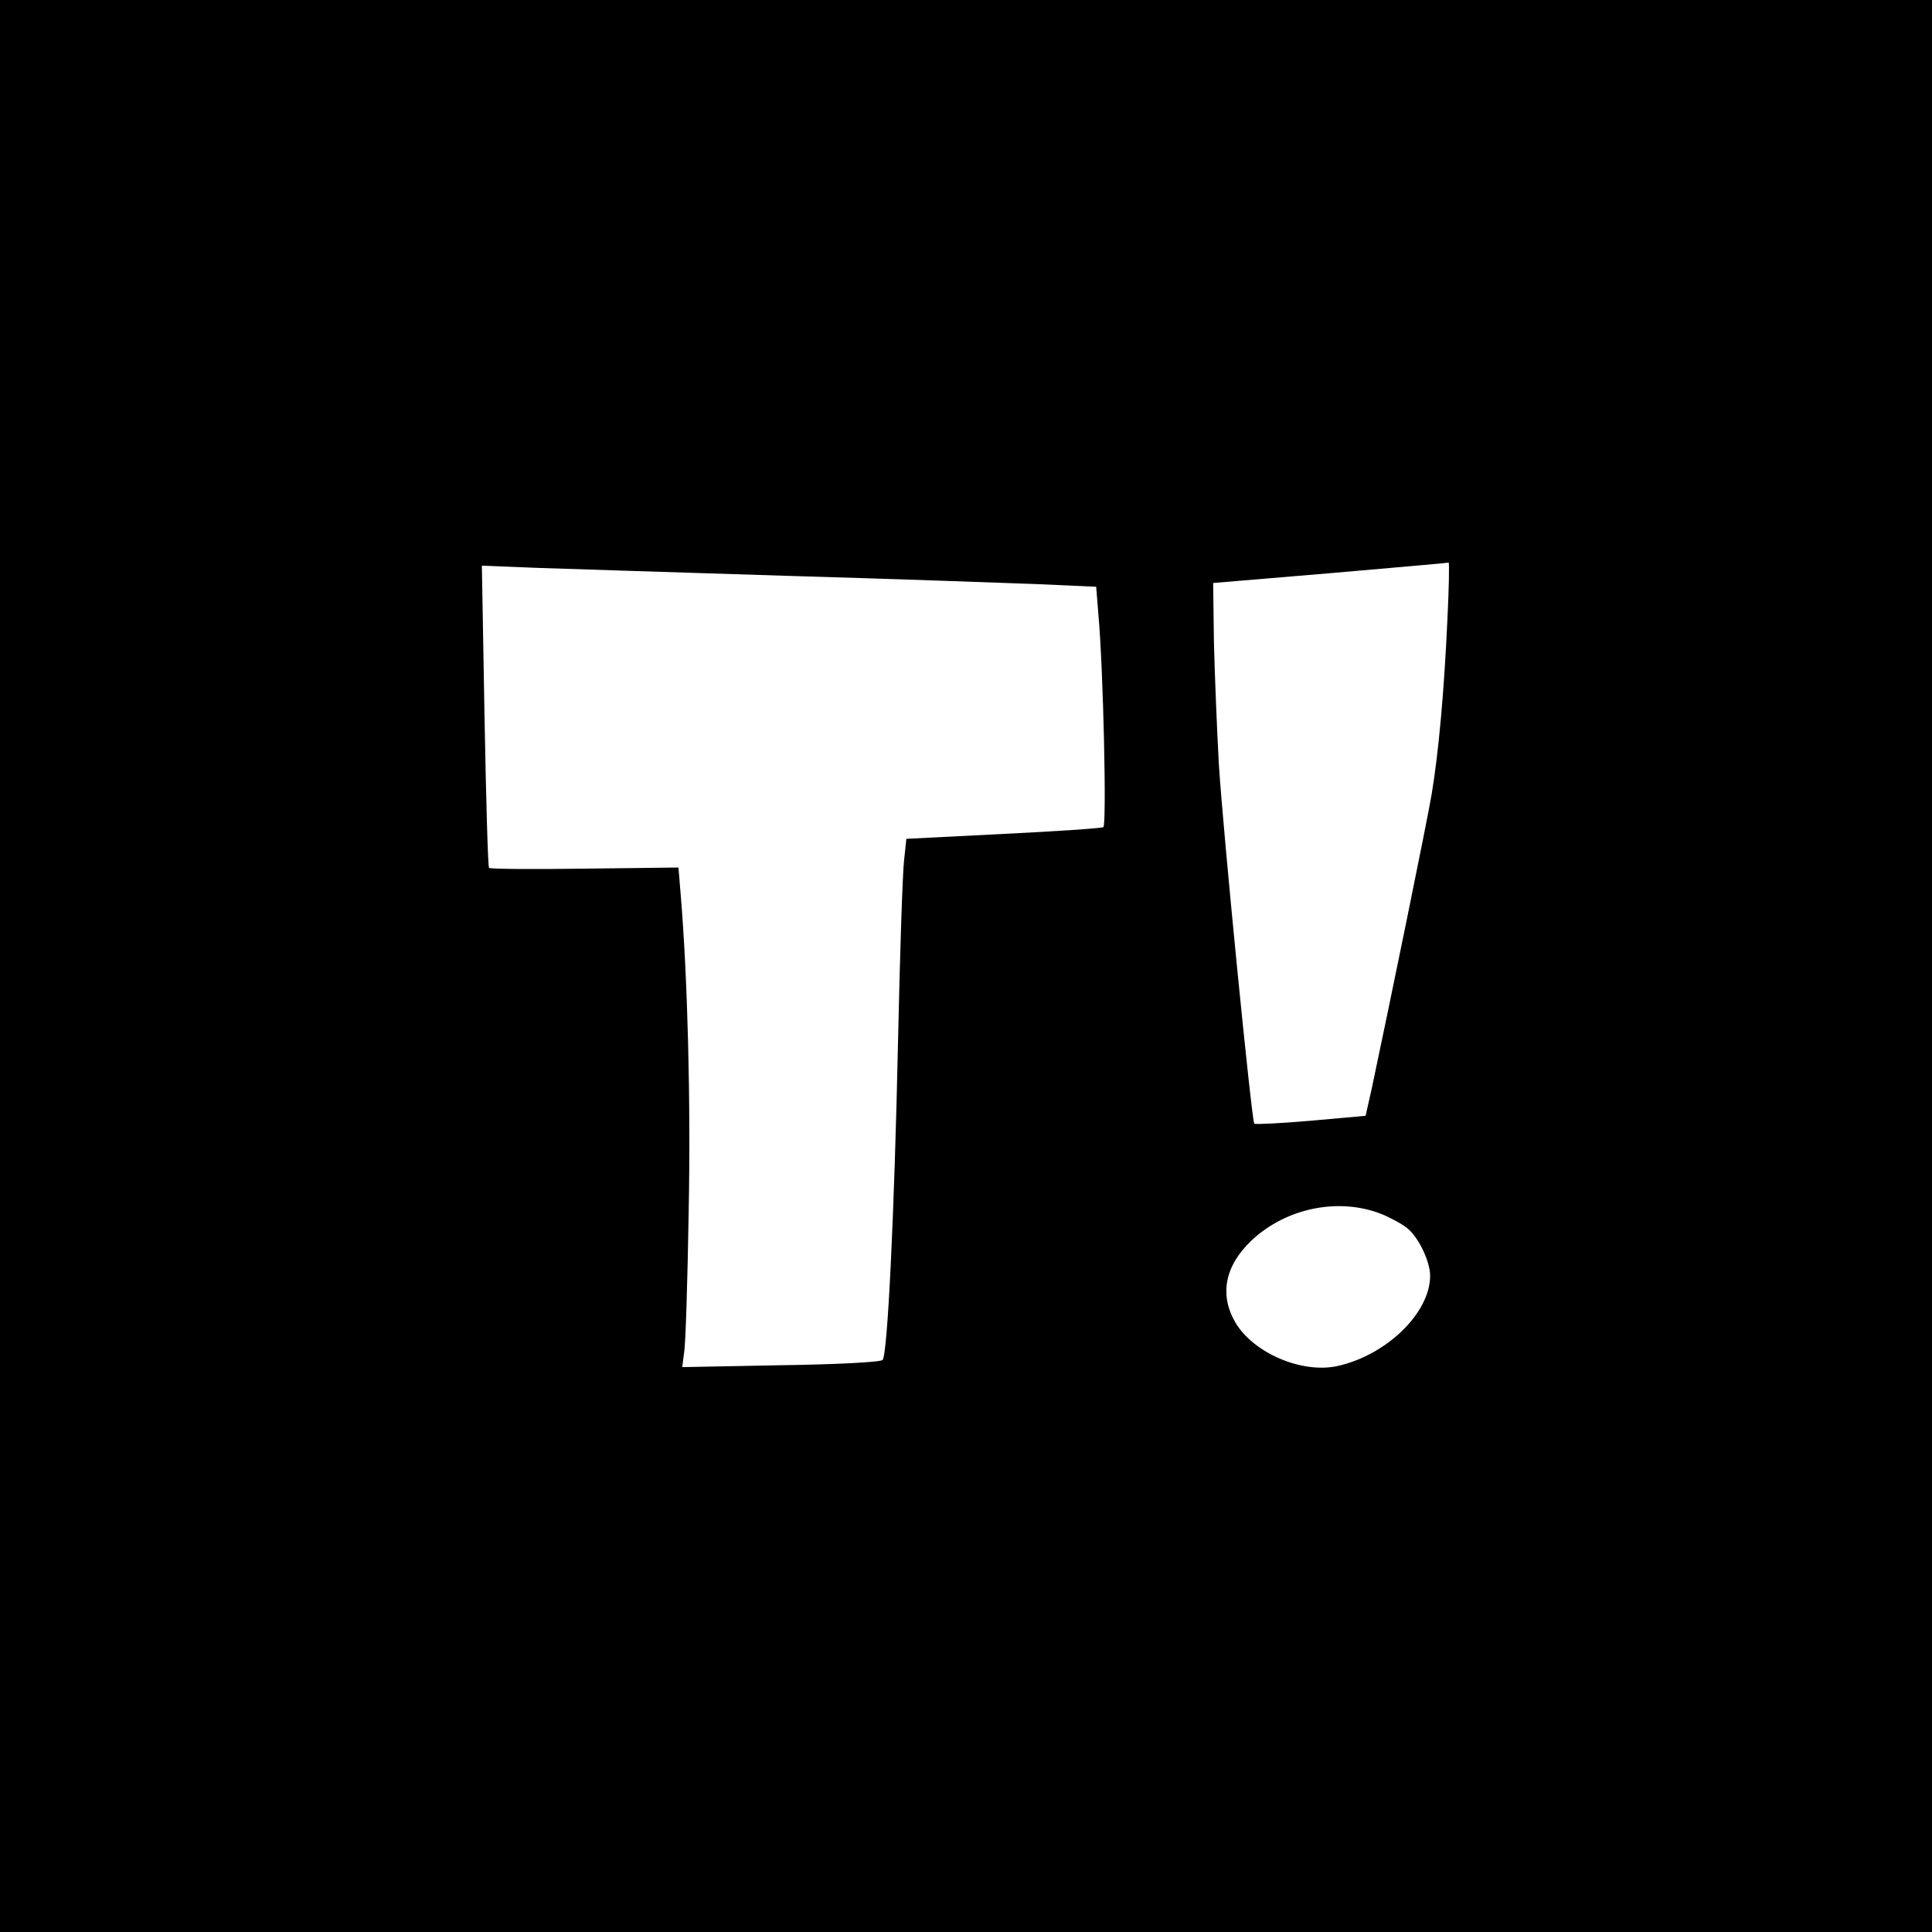
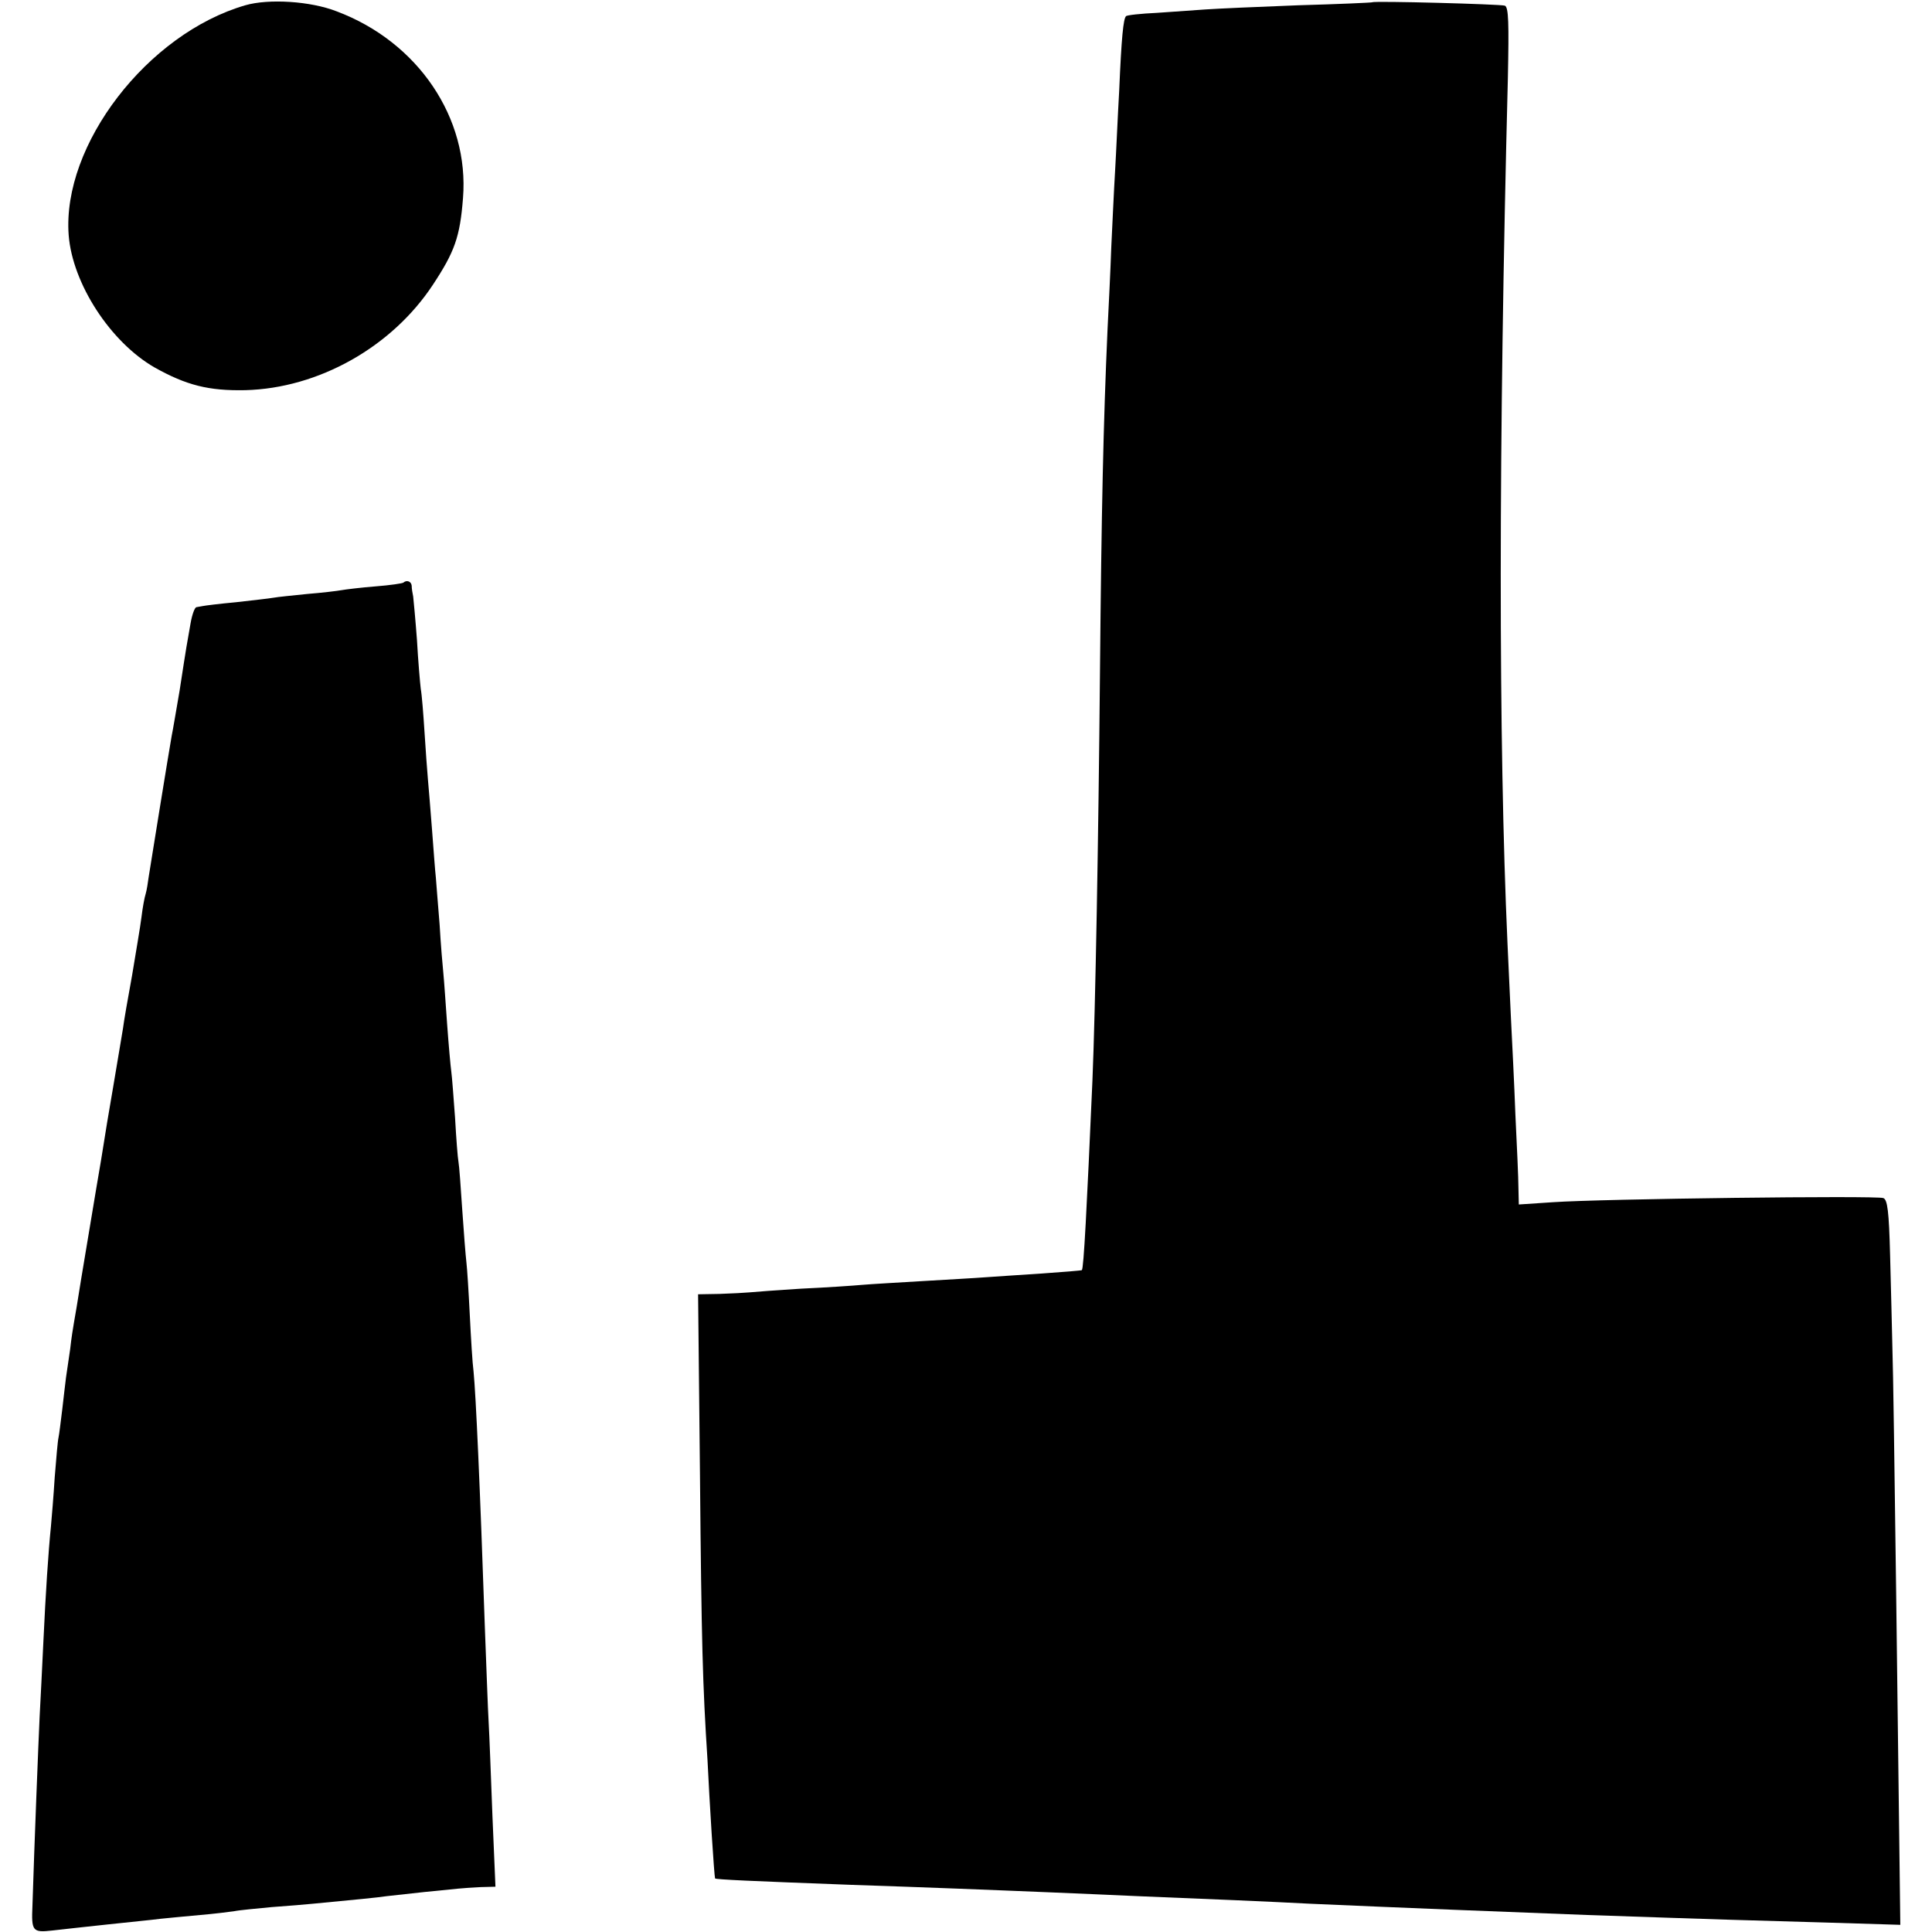
<svg xmlns="http://www.w3.org/2000/svg" version="1.0" width="512pt" height="512pt" viewBox="0 0 512 512" preserveAspectRatio="xMidYMid meet">
  <g transform="translate(0,512) scale(0.1,-0.1)" fill="#000000" stroke="none">
-     <path d="M0 2560 l0 -2560 2560 0 2560 0 0 2560 0 2560 -2560 0 -2560 0 0 -2560z m3836 923 c-9 -200 -24 -360 -42 -468 -13 -77 -111 -555 -159 -781 l-16 -71 -145 -13 c-79 -7 -147 -10 -150 -8 -7 8 -82 765 -94 954 -5 93 -11 239 -13 324 l-2 155 310 26 c171 15 312 27 314 28 2 0 1 -65 -3 -146z m-1751 111 c281 -8 580 -19 665 -22 l155 -7 6 -75 c13 -144 22 -557 13 -562 -5 -3 -124 -11 -265 -18 l-257 -13 -6 -56 c-4 -31 -11 -245 -16 -476 -10 -469 -28 -835 -41 -849 -5 -6 -126 -12 -270 -14 l-261 -5 5 39 c4 22 9 188 12 369 6 297 -3 628 -21 843 l-6 73 -248 -3 c-137 -2 -251 -1 -254 2 -3 3 -8 185 -12 403 l-7 398 149 -6 c82 -3 379 -12 659 -21z m1585 -1695 c24 -11 53 -27 63 -37 29 -26 57 -87 57 -123 0 -98 -115 -210 -245 -239 -94 -21 -223 34 -271 115 -43 74 -28 150 42 217 94 89 239 117 354 67z" />
+     <path d="M650 5106 c-259 -75 -486 -370 -468 -609 10 -129 111 -284 228 -351 84 -47 143 -62 240 -60 194 5 388 114 497 279 58 88 72 127 80 230 17 212 -119 414 -335 495 -69 27 -180 34 -242 16z" />
+     <path d="M3637 5114 c-1 -1 -90 -5 -197 -8 -107 -4 -217 -9 -245 -11 -27 -2 -85 -6 -128 -9 -43 -2 -81 -6 -83 -9 -7 -7 -12 -56 -18 -197 -4 -69 -8 -165 -11 -215 -3 -49 -7 -139 -10 -200 -2 -60 -7 -159 -10 -220 -11 -247 -16 -473 -20 -910 -4 -440 -12 -887 -20 -1080 -15 -341 -23 -497 -28 -501 -1 -1 -49 -5 -107 -9 -58 -4 -125 -8 -150 -10 -25 -2 -99 -6 -165 -10 -66 -4 -138 -8 -160 -10 -22 -2 -94 -7 -160 -10 -66 -4 -129 -9 -140 -10 -11 -1 -46 -3 -78 -4 l-57 -1 5 -478 c4 -446 7 -556 20 -757 2 -44 7 -132 11 -195 4 -63 8 -116 9 -118 2 -3 95 -7 360 -17 83 -3 209 -7 280 -10 72 -3 184 -7 250 -10 66 -3 170 -7 230 -10 175 -7 363 -15 455 -20 226 -10 549 -23 738 -30 348 -12 452 -15 633 -20 l195 -6 -2 163 c-1 90 -5 413 -9 718 -4 305 -8 598 -10 650 -1 52 -4 161 -6 242 -3 118 -7 149 -18 153 -18 7 -748 -2 -876 -11 l-90 -6 -1 44 c0 24 -4 111 -8 193 -3 83 -9 200 -12 260 -3 61 -7 148 -9 195 -24 533 -24 1315 1 2293 3 146 2 188 -8 192 -12 4 -346 13 -351 9z" />
+     <path d="M1069 3576 c-2 -2 -35 -7 -74 -10 -38 -3 -79 -8 -90 -10 -11 -2 -52 -7 -90 -10 -39 -4 -80 -8 -90 -10 -11 -2 -56 -7 -100 -12 -44 -4 -83 -9 -87 -10 -5 -1 -12 -2 -17 -3 -5 0 -12 -20 -16 -43 -4 -24 -9 -52 -11 -63 -2 -11 -10 -63 -18 -115 -9 -52 -18 -106 -21 -120 -7 -39 -56 -342 -61 -374 -2 -15 -5 -35 -8 -45 -3 -9 -8 -36 -11 -61 -3 -25 -15 -94 -25 -155 -11 -60 -22 -123 -24 -140 -3 -16 -14 -86 -26 -155 -12 -69 -23 -136 -25 -150 -2 -14 -11 -68 -20 -120 -19 -115 -20 -121 -40 -240 -8 -52 -17 -104 -19 -115 -2 -11 -7 -42 -10 -70 -4 -27 -9 -61 -11 -75 -2 -14 -6 -52 -10 -85 -4 -32 -8 -66 -10 -75 -2 -8 -6 -55 -10 -105 -3 -49 -8 -108 -10 -130 -7 -69 -14 -176 -20 -305 -3 -69 -8 -159 -10 -200 -3 -63 -14 -339 -19 -500 -3 -68 0 -72 53 -66 25 3 91 10 146 16 55 6 118 12 140 15 22 2 69 7 105 10 36 3 76 8 90 10 14 3 59 7 100 11 41 3 91 7 110 9 115 11 168 16 195 20 17 2 62 7 100 11 39 4 79 8 90 9 11 1 37 3 59 4 l39 1 -8 188 c-4 103 -8 214 -10 247 -2 33 -6 146 -10 250 -13 380 -24 620 -30 680 -3 22 -7 90 -10 150 -3 61 -7 124 -9 140 -2 17 -7 79 -11 139 -4 60 -8 117 -10 127 -2 10 -6 62 -9 116 -4 54 -8 109 -10 123 -2 14 -7 70 -11 125 -4 55 -8 116 -10 135 -2 19 -7 78 -10 130 -4 52 -9 109 -10 125 -2 17 -6 73 -10 125 -4 52 -9 113 -11 135 -2 22 -6 78 -9 125 -3 47 -7 99 -10 115 -2 17 -7 75 -10 129 -4 54 -9 106 -10 115 -2 9 -4 22 -4 29 -1 11 -13 16 -22 8z" />
  </g>
</svg>
